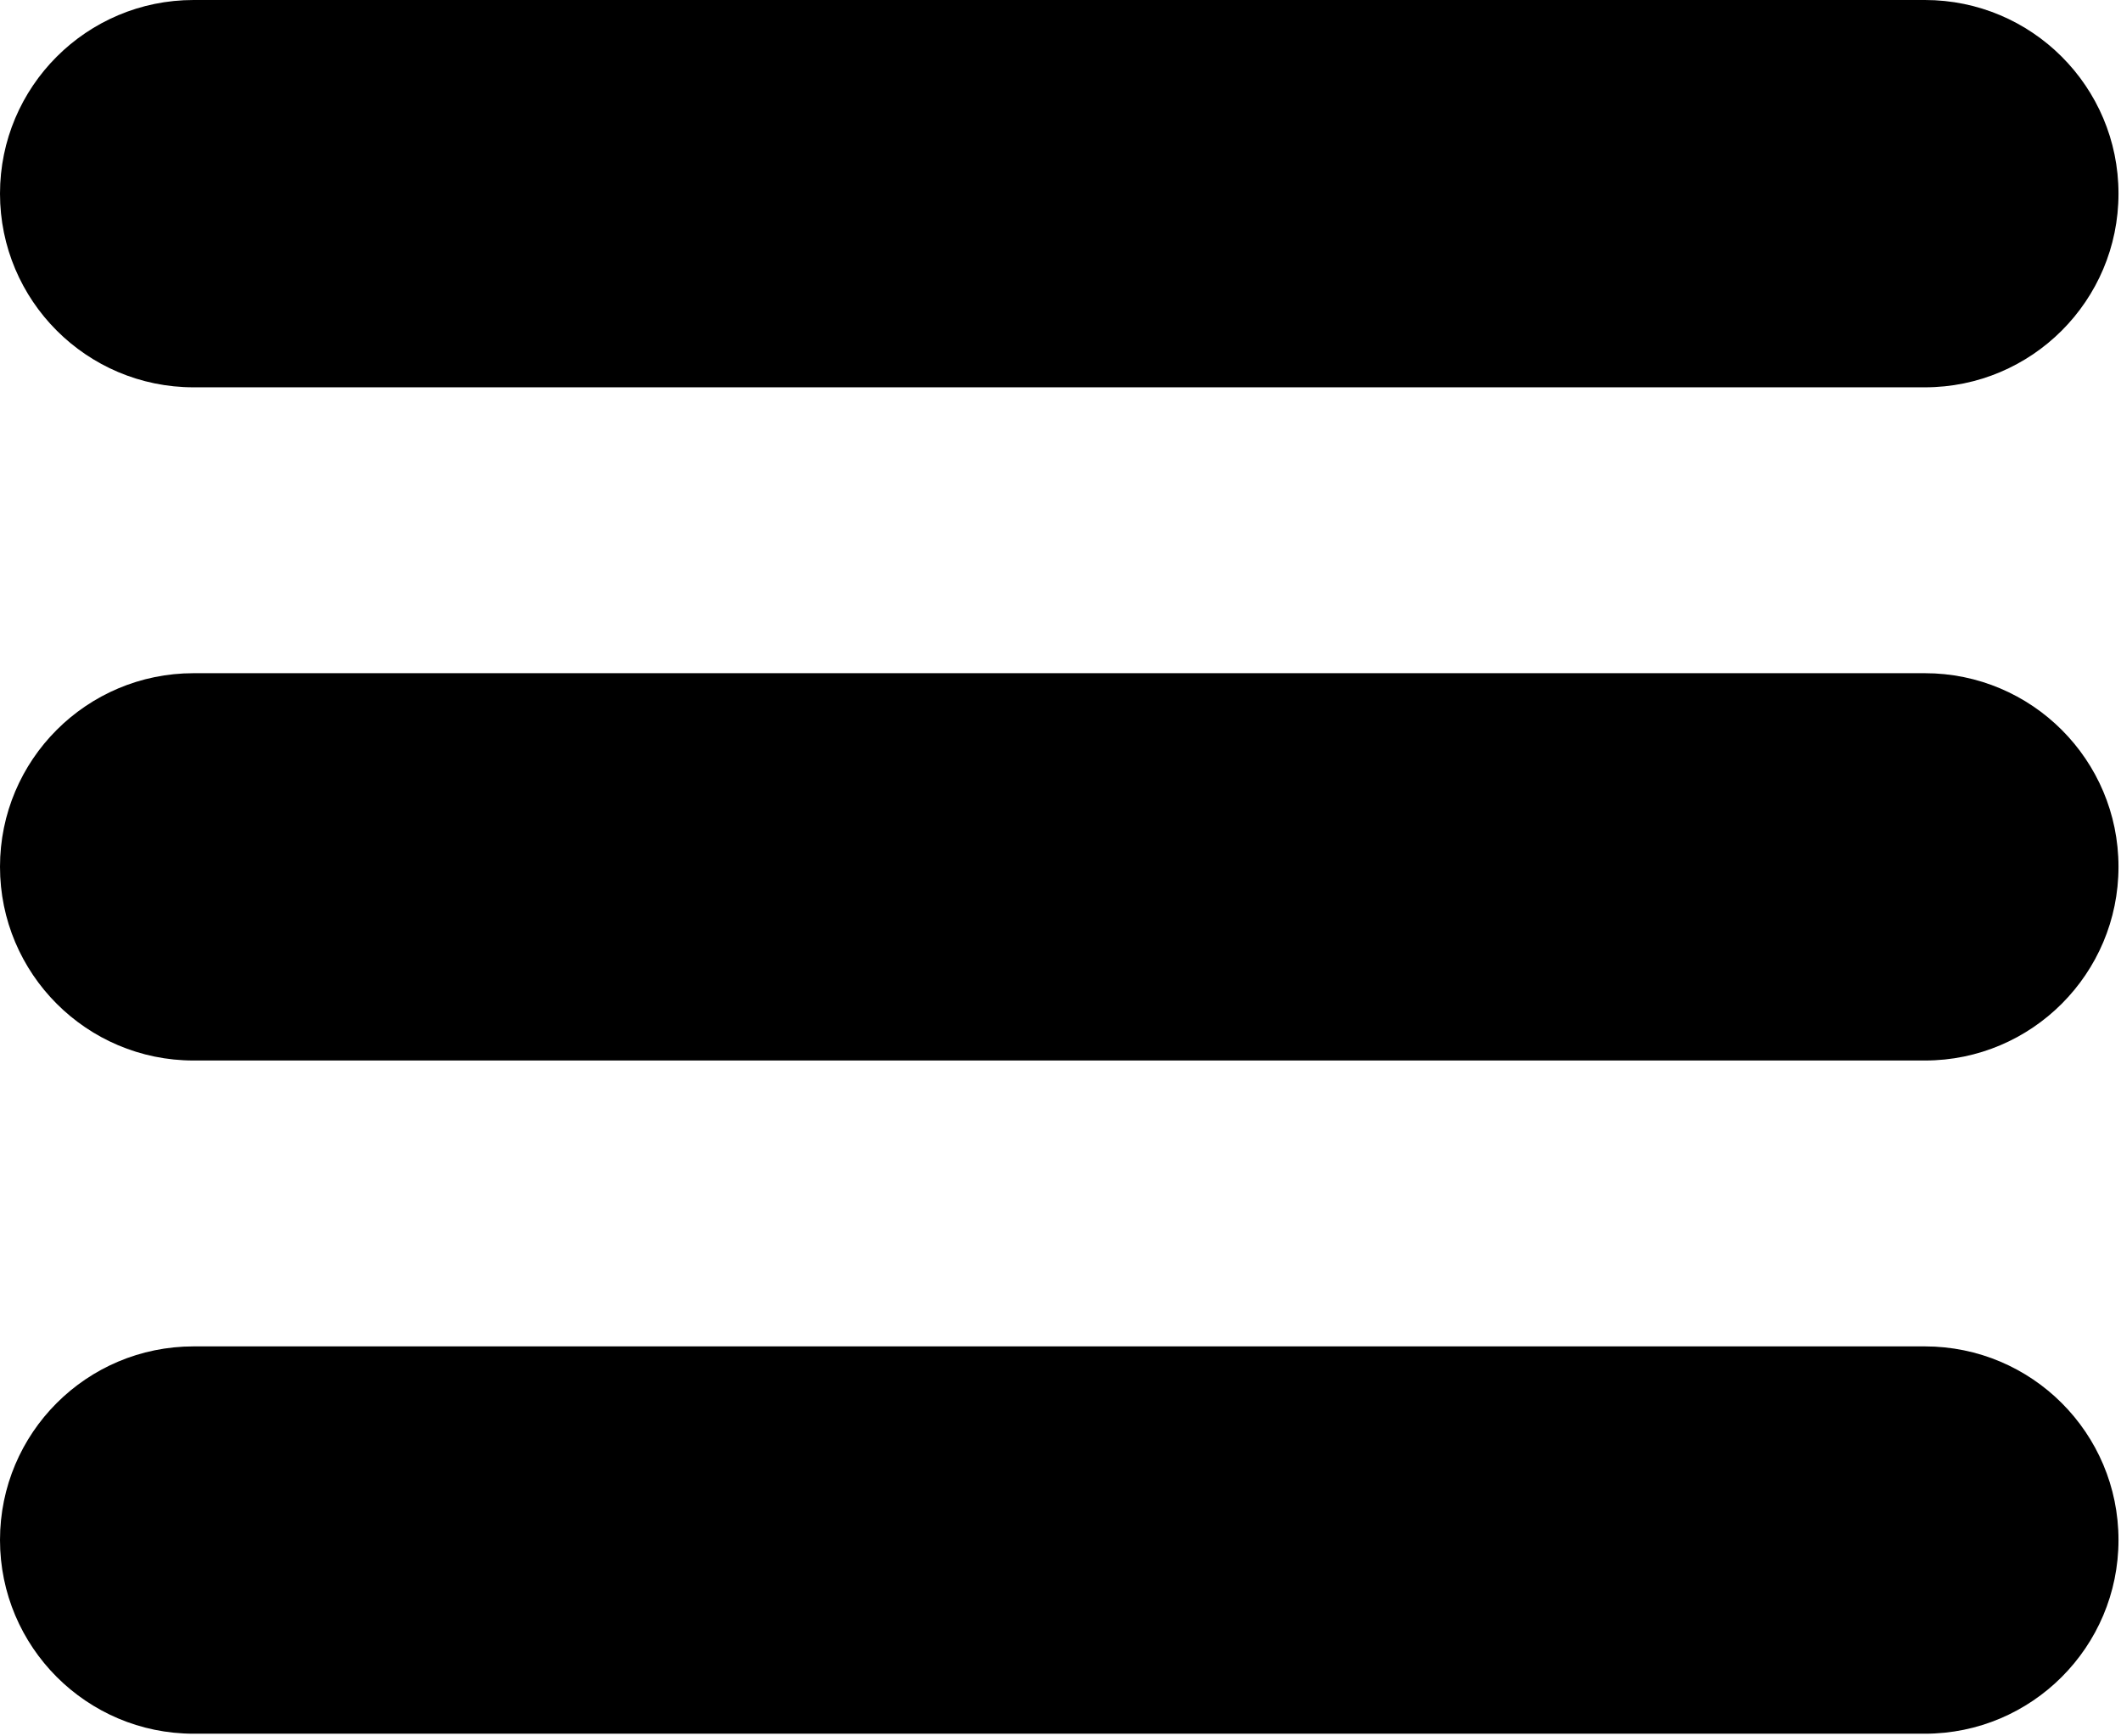
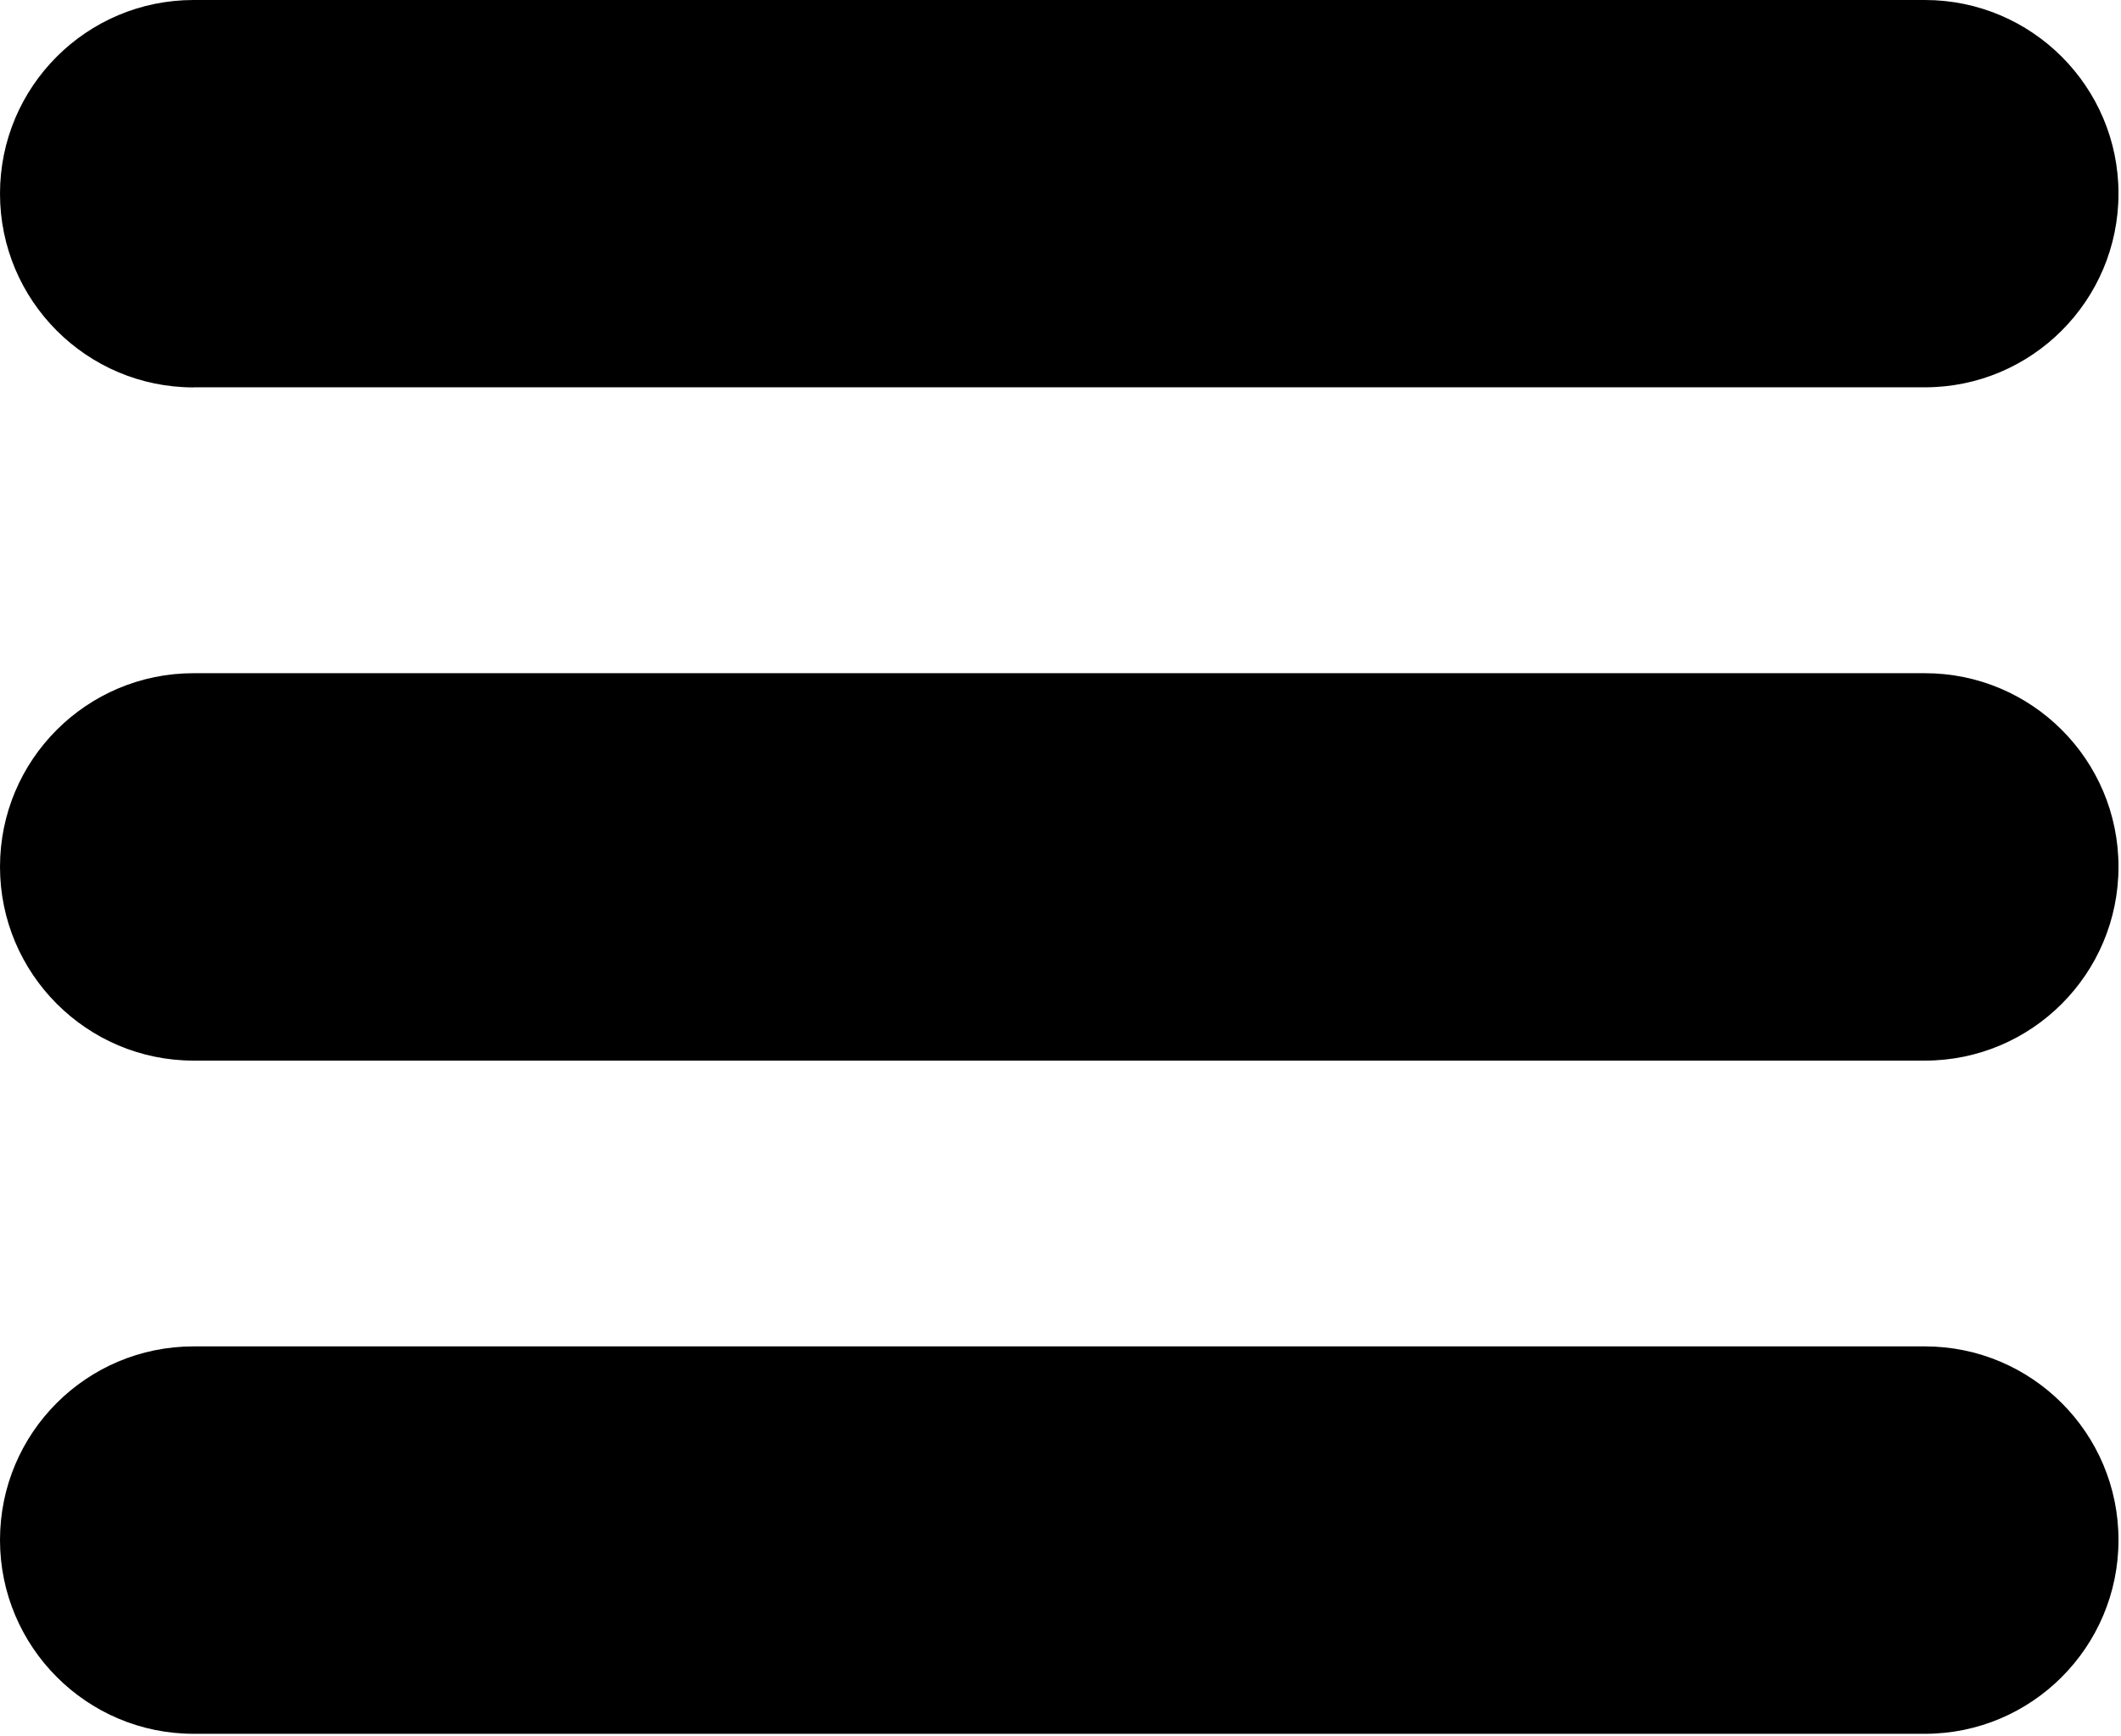
- <svg xmlns="http://www.w3.org/2000/svg" version="1.1" id="Layer_1" x="0px" y="0px" width="22px" height="18px" viewBox="0 0 22 18" enable-background="new 0 0 22 18" xml:space="preserve">
-   <g>
-     <g>
-       <path fill-rule="evenodd" clip-rule="evenodd" fill="#000000" d="M2.008,4.017h17.958c1.108,0,2.008-0.899,2.008-2.009    C21.974,0.899,21.074,0,19.966,0H2.008C0.899,0,0,0.899,0,2.008C0,3.117,0.899,4.017,2.008,4.017z M19.966,6.982H2.008    C0.899,6.982,0,7.881,0,8.99s0.899,2.009,2.008,2.009h17.958c1.108,0,2.008-0.9,2.008-2.009S21.074,6.982,19.966,6.982z     M19.966,13.964H2.008C0.899,13.964,0,14.862,0,15.972c0,1.108,0.899,2.009,2.008,2.009h17.958c1.108,0,2.008-0.9,2.008-2.009    C21.974,14.862,21.074,13.964,19.966,13.964z" />
-     </g>
-   </g>
+ <svg xmlns="http://www.w3.org/2000/svg" width="22" height="18" viewBox="0 0 22 18">
+   <path fill-rule="evenodd" clip-rule="evenodd" d="M2.008 4.017h17.958c1.108 0 2.008-.9 2.008-2.01C21.974.9 21.074 0 19.966 0H2.008C.898 0 0 .9 0 2.008c0 1.11.9 2.01 2.008 2.01zm17.958 2.965H2.008C.898 6.982 0 7.882 0 8.99S.9 11 2.008 11h17.958c1.108 0 2.008-.9 2.008-2.01s-.9-2.008-2.008-2.008zm0 6.982H2.008c-1.11 0-2.008.898-2.008 2.008 0 1.108.9 2.01 2.008 2.01h17.958c1.108 0 2.008-.9 2.008-2.01 0-1.11-.9-2.008-2.008-2.008z" />
</svg>
